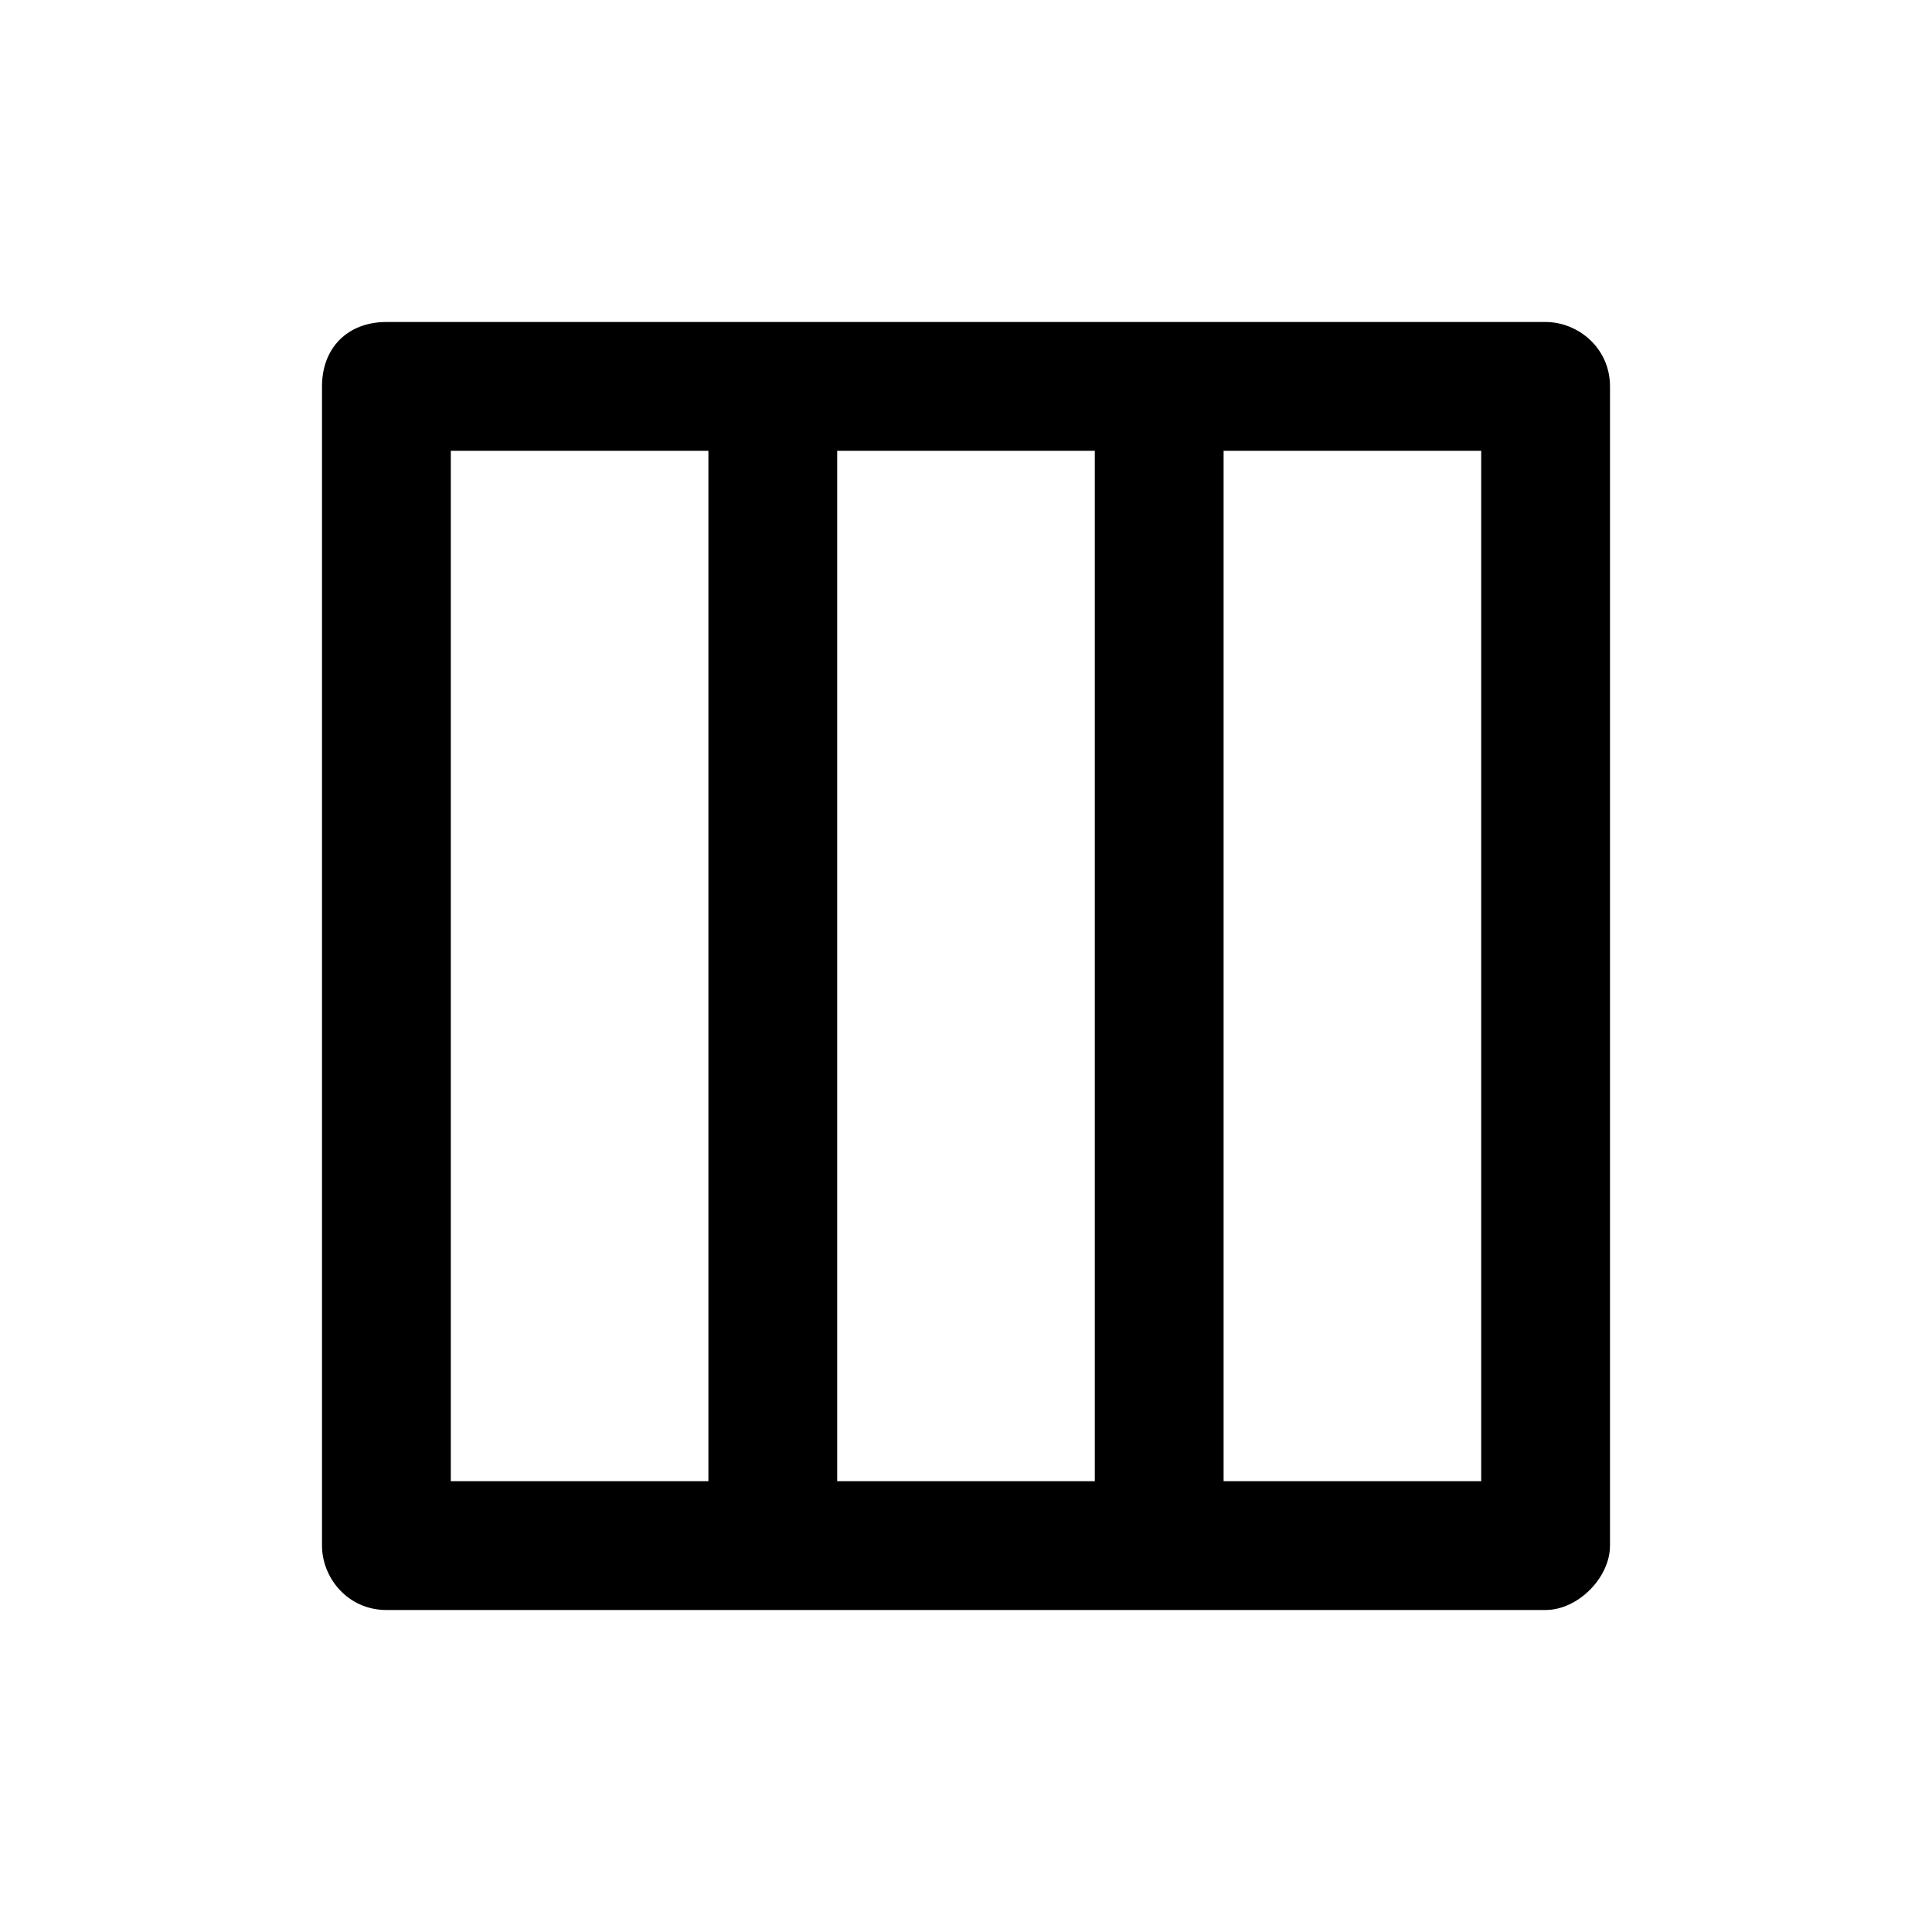
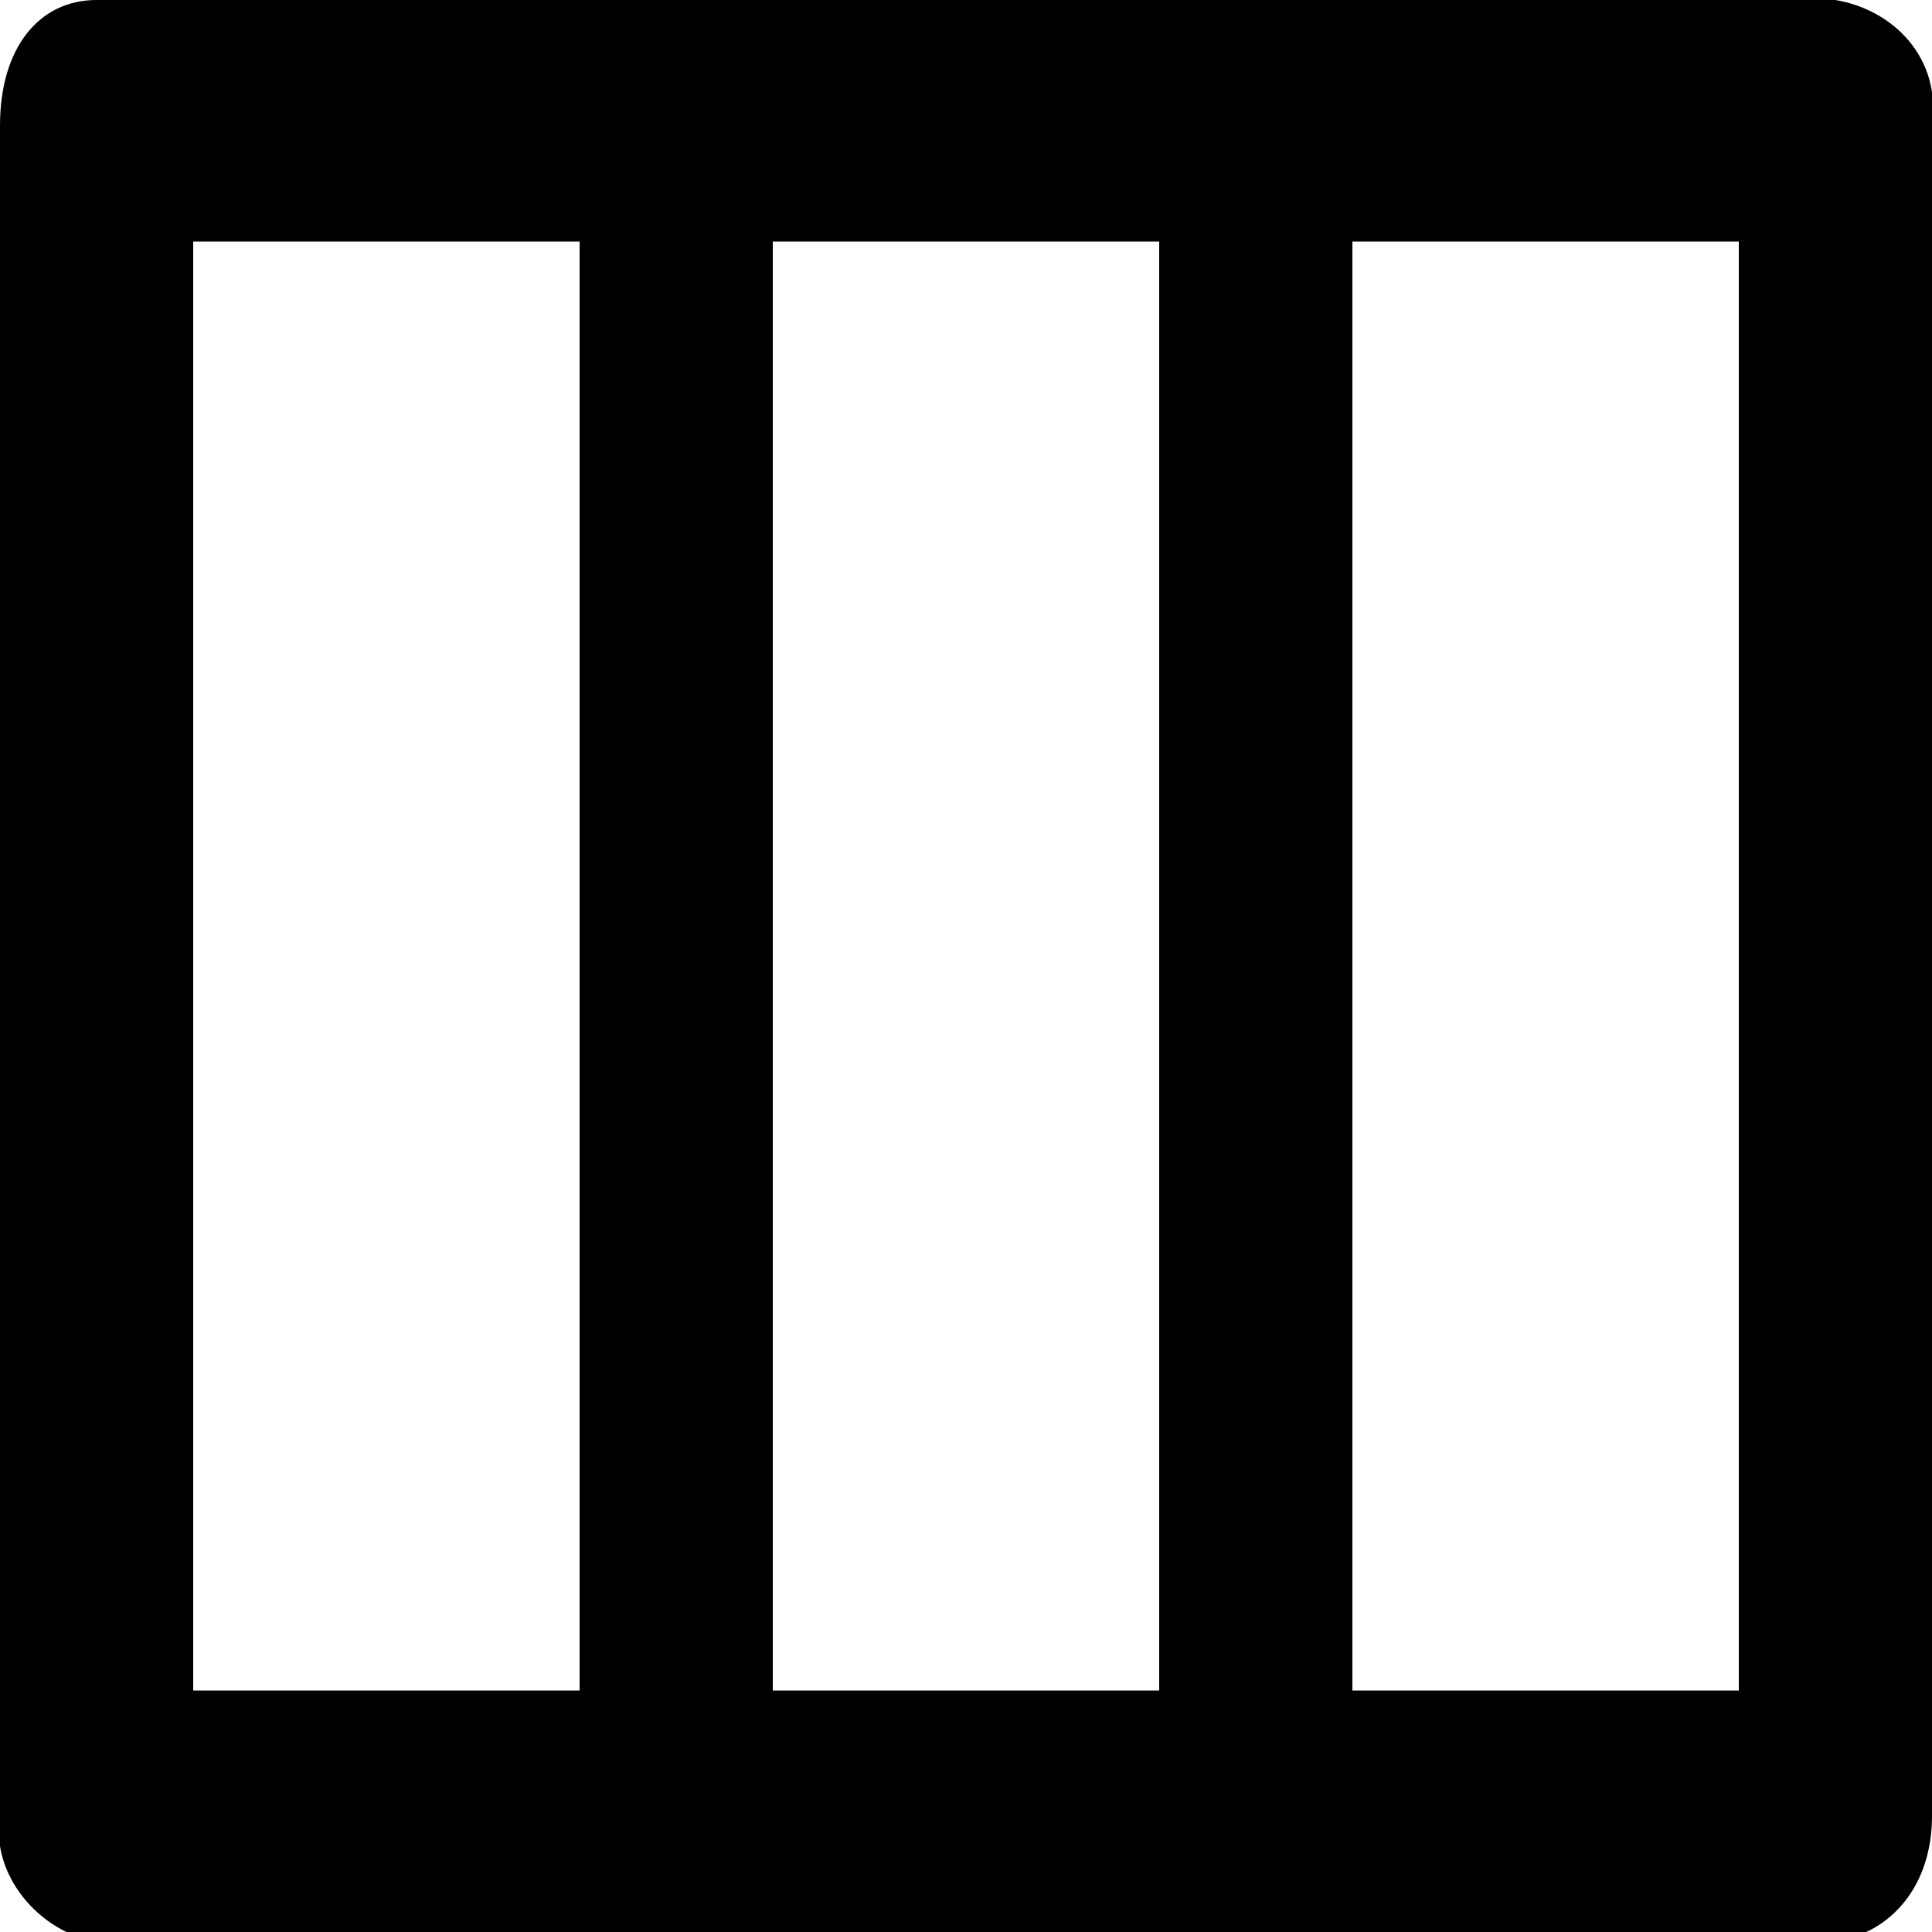
- <svg xmlns="http://www.w3.org/2000/svg" version="1.1" id="Layer_1" x="0px" y="0px" viewBox="0 0 30 30" style="enable-background:new 0 0 30 30;" xml:space="preserve">
+ <svg xmlns="http://www.w3.org/2000/svg" version="1.1" id="Layer_1" x="0px" y="0px" viewBox="0 0 20 20" style="enable-background:new 0 0 20 20;" xml:space="preserve">
  <style type="text/css">
	.st0{fill:none;}
</style>
-   <g>
-     <path class="st0" d="M0,0h30v30H0V0z" />
-     <path d="M24,5H6C5.4,5,5,5.4,5,6v18c0,0.5,0.4,1,1,1h18c0.5,0,1-0.5,1-1V6C25,5.4,24.5,5,24,5z M11,23H7V7h4V23z M17,23h-4V7h4V23z    M23,23h-4V7h4V23z" />
+   <g id="column" transform="translate(-1120 -22)">
+     <path class="st0" d="M1120,22h20v20h-20V22z" />
+     <path id="Path_1003" d="M1139,22h-18c-0.6,0-1,0.5-1,1.3v17.5c-0.1,0.6,0.4,1.2,1,1.3h18c0.6-0.1,1-0.6,1-1.3V23.3   C1140.1,22.6,1139.6,22.1,1139,22z M1126,39.5h-4v-15h4V39.5z M1132,39.5h-4v-15h4V39.5z M1138,39.5h-4v-15h4V39.5z" />
  </g>
</svg>
